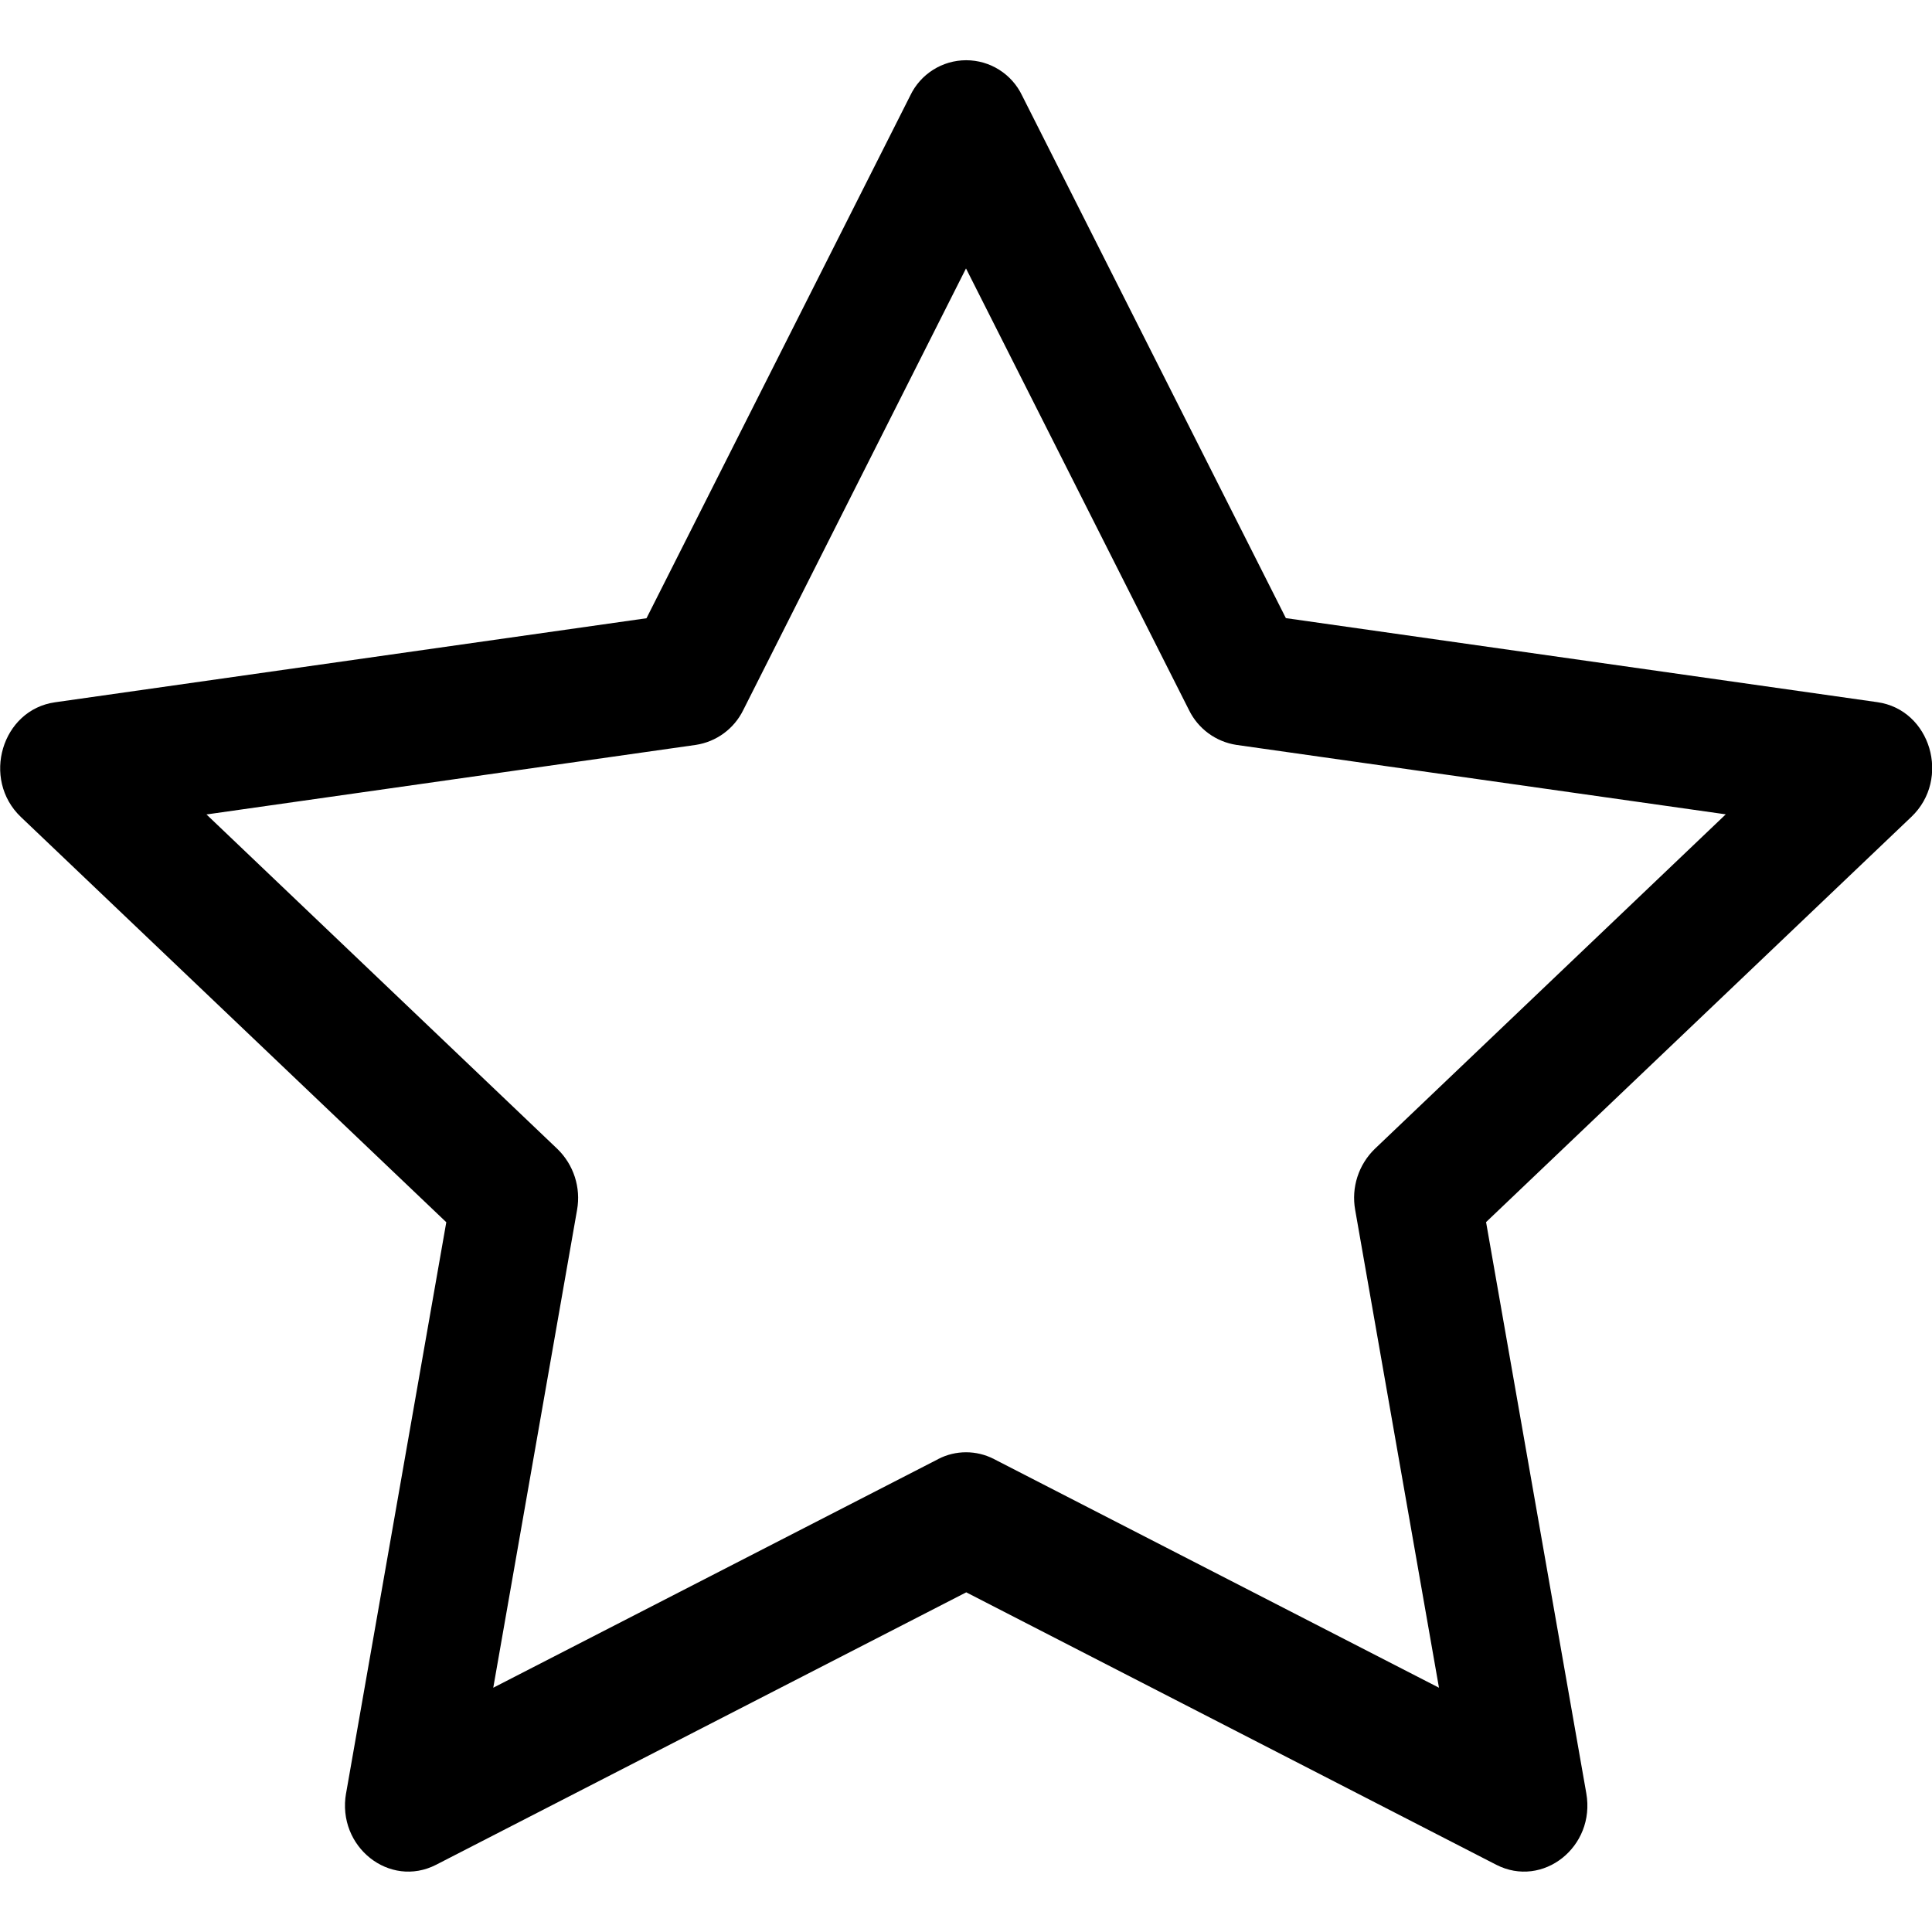
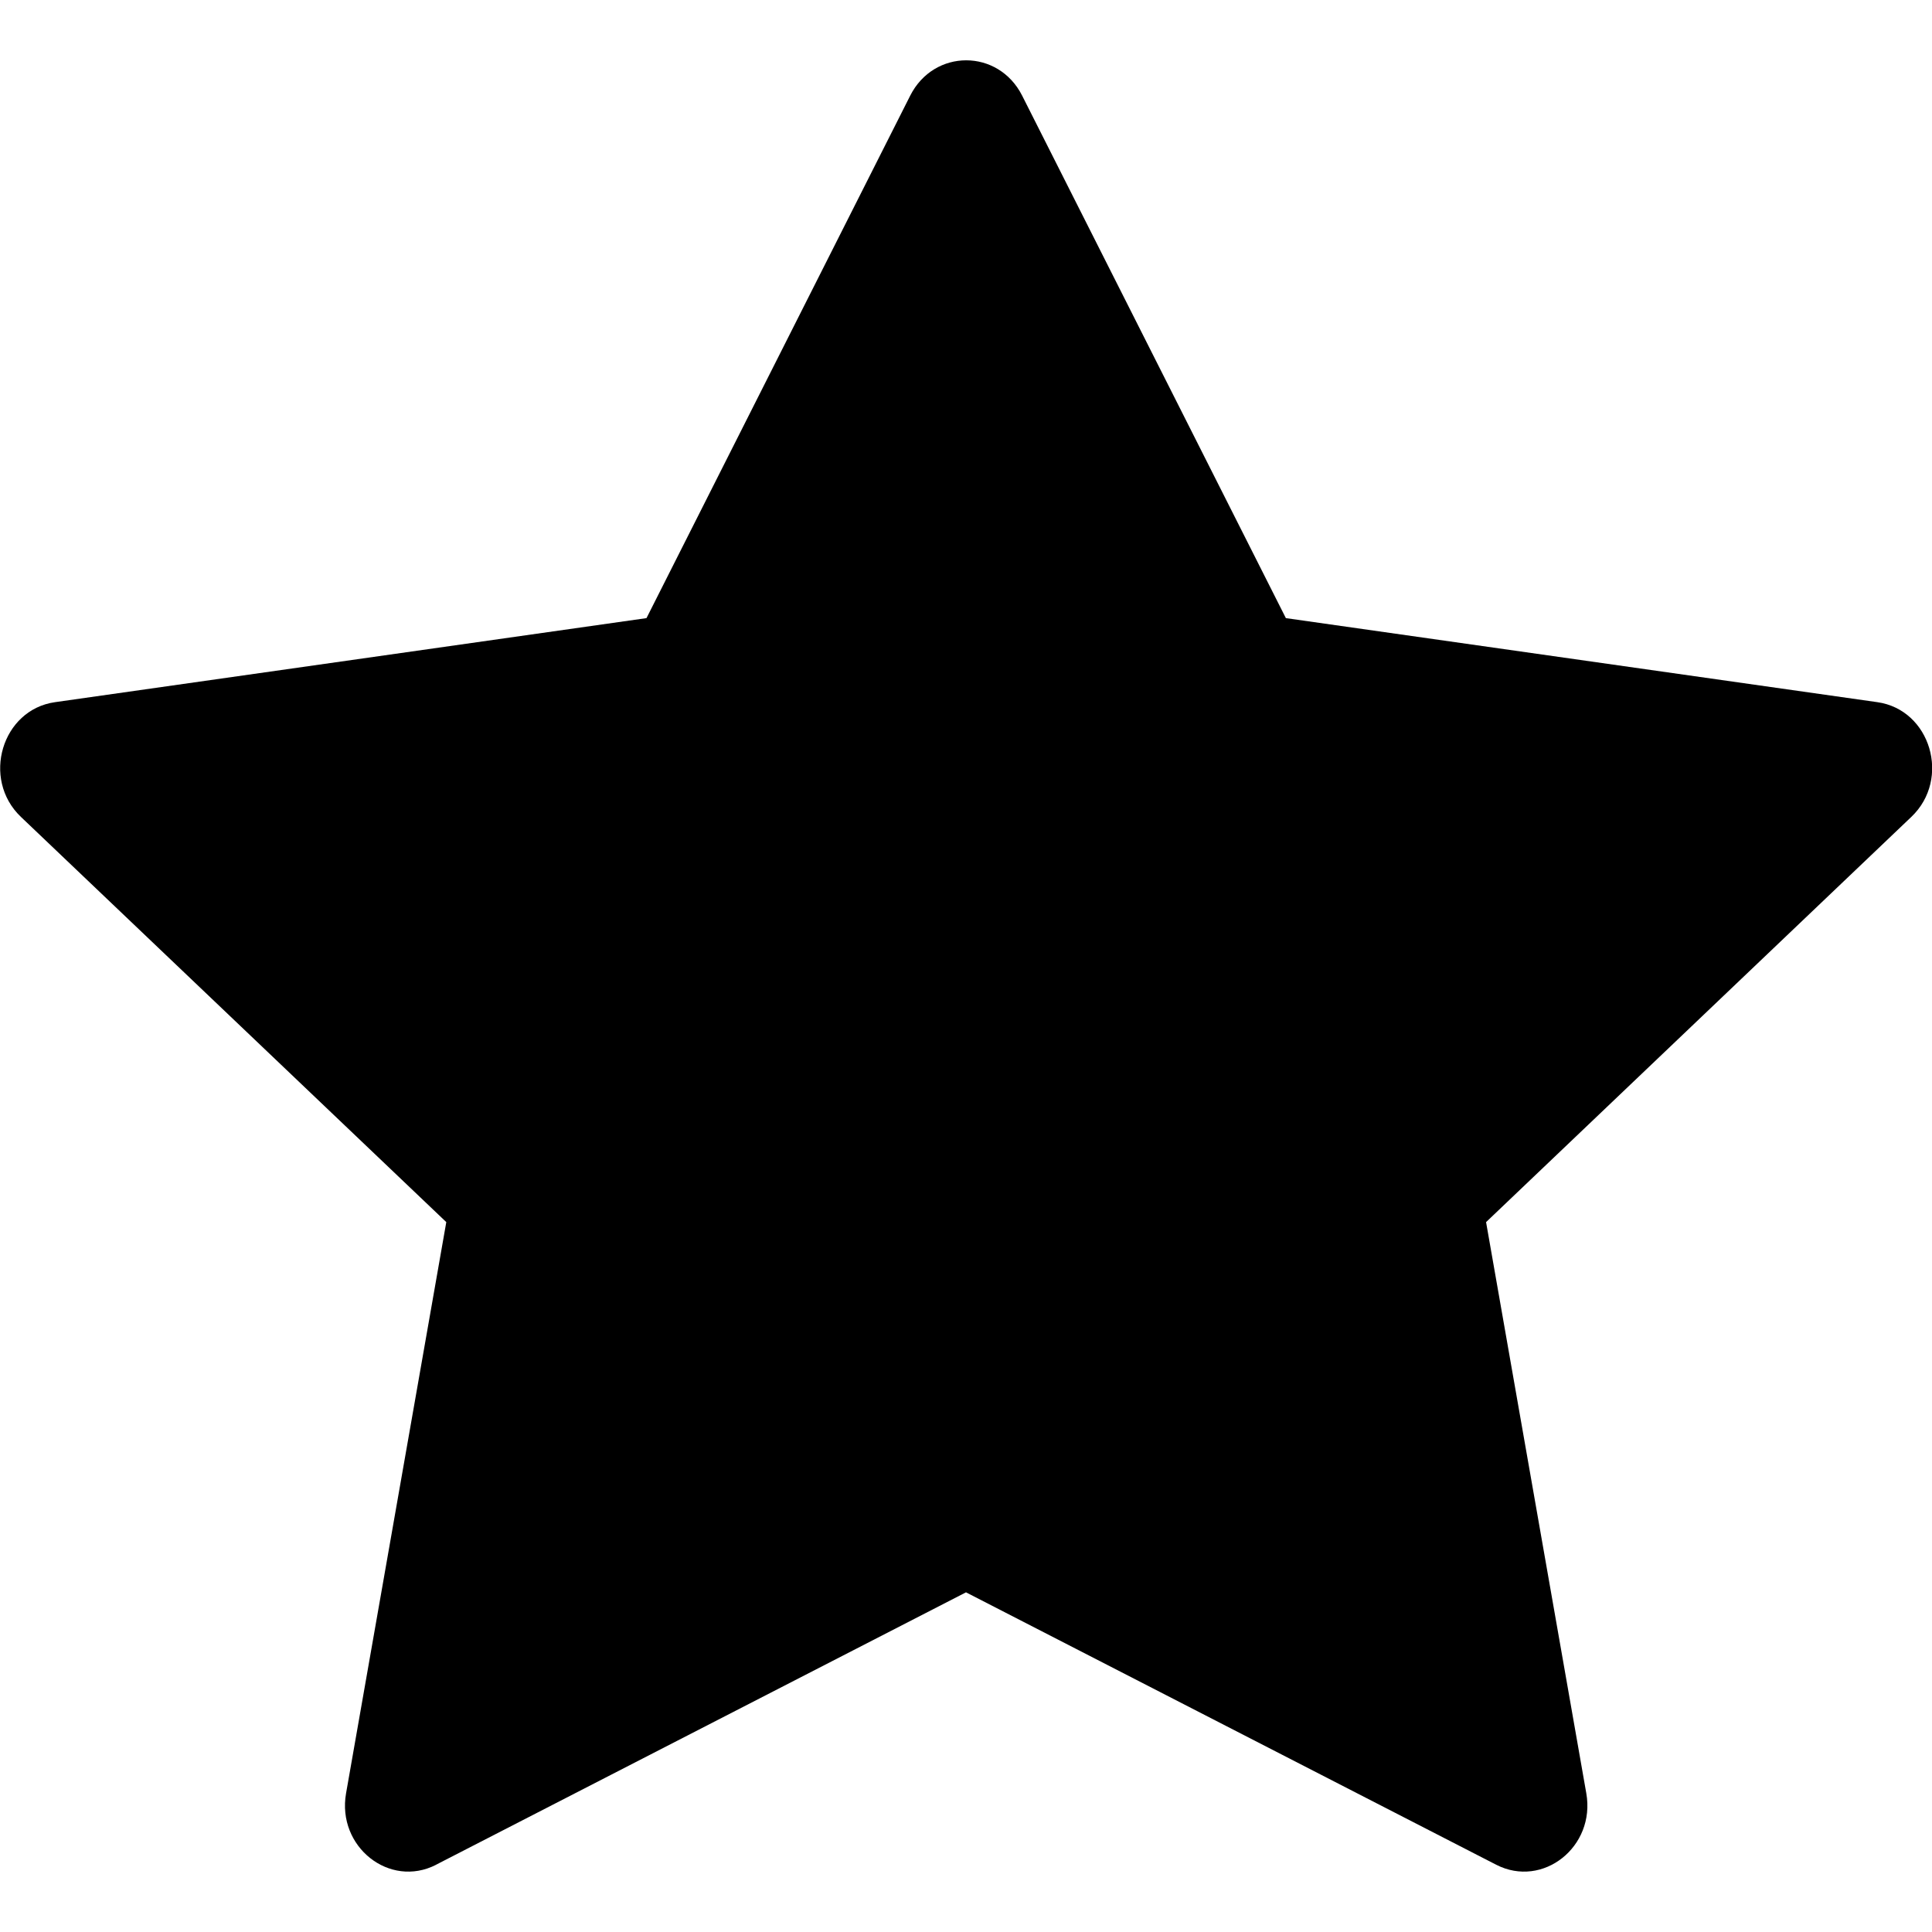
- <svg xmlns="http://www.w3.org/2000/svg" width="25" height="25" fill="currentColor" class="bi bi-star" viewBox="0 0 16 16">
-   <path d="M2.866 14.85c-.078.444.36.791.746.593l4.39-2.256 4.389 2.256c.386.198.824-.149.746-.592l-.83-4.73 3.522-3.356c.33-.314.16-.888-.282-.95l-4.898-.696L8.465.792a.513.513 0 0 0-.927 0L5.354 5.12l-4.898.696c-.441.062-.612.636-.283.95l3.523 3.356-.83 4.73zm4.905-2.767-3.686 1.894.694-3.957a.565.565 0 0 0-.163-.505L1.71 6.745l4.052-.576a.525.525 0 0 0 .393-.288L8 2.223l1.847 3.658a.525.525 0 0 0 .393.288l4.052.575-2.906 2.77a.565.565 0 0 0-.163.506l.694 3.957-3.686-1.894a.503.503 0 0 0-.461 0z" />
+ <svg xmlns="http://www.w3.org/2000/svg" width="16" height="16" fill="currentColor" style="background-color: white;" class="bi bi-star-fill" viewBox="0 0 16 16">
+   <path d="M3.612 15.443c-.386.198-.824-.149-.746-.592l.83-4.73L.173 6.765c-.329-.314-.158-.888.283-.95l4.898-.696L7.538.792c.197-.39.73-.39.927 0l2.184 4.327 4.898.696c.441.062.612.636.282.95l-3.522 3.356.83 4.73c.078.443-.36.79-.746.592L8 13.187l-4.389 2.256z" />
</svg>
